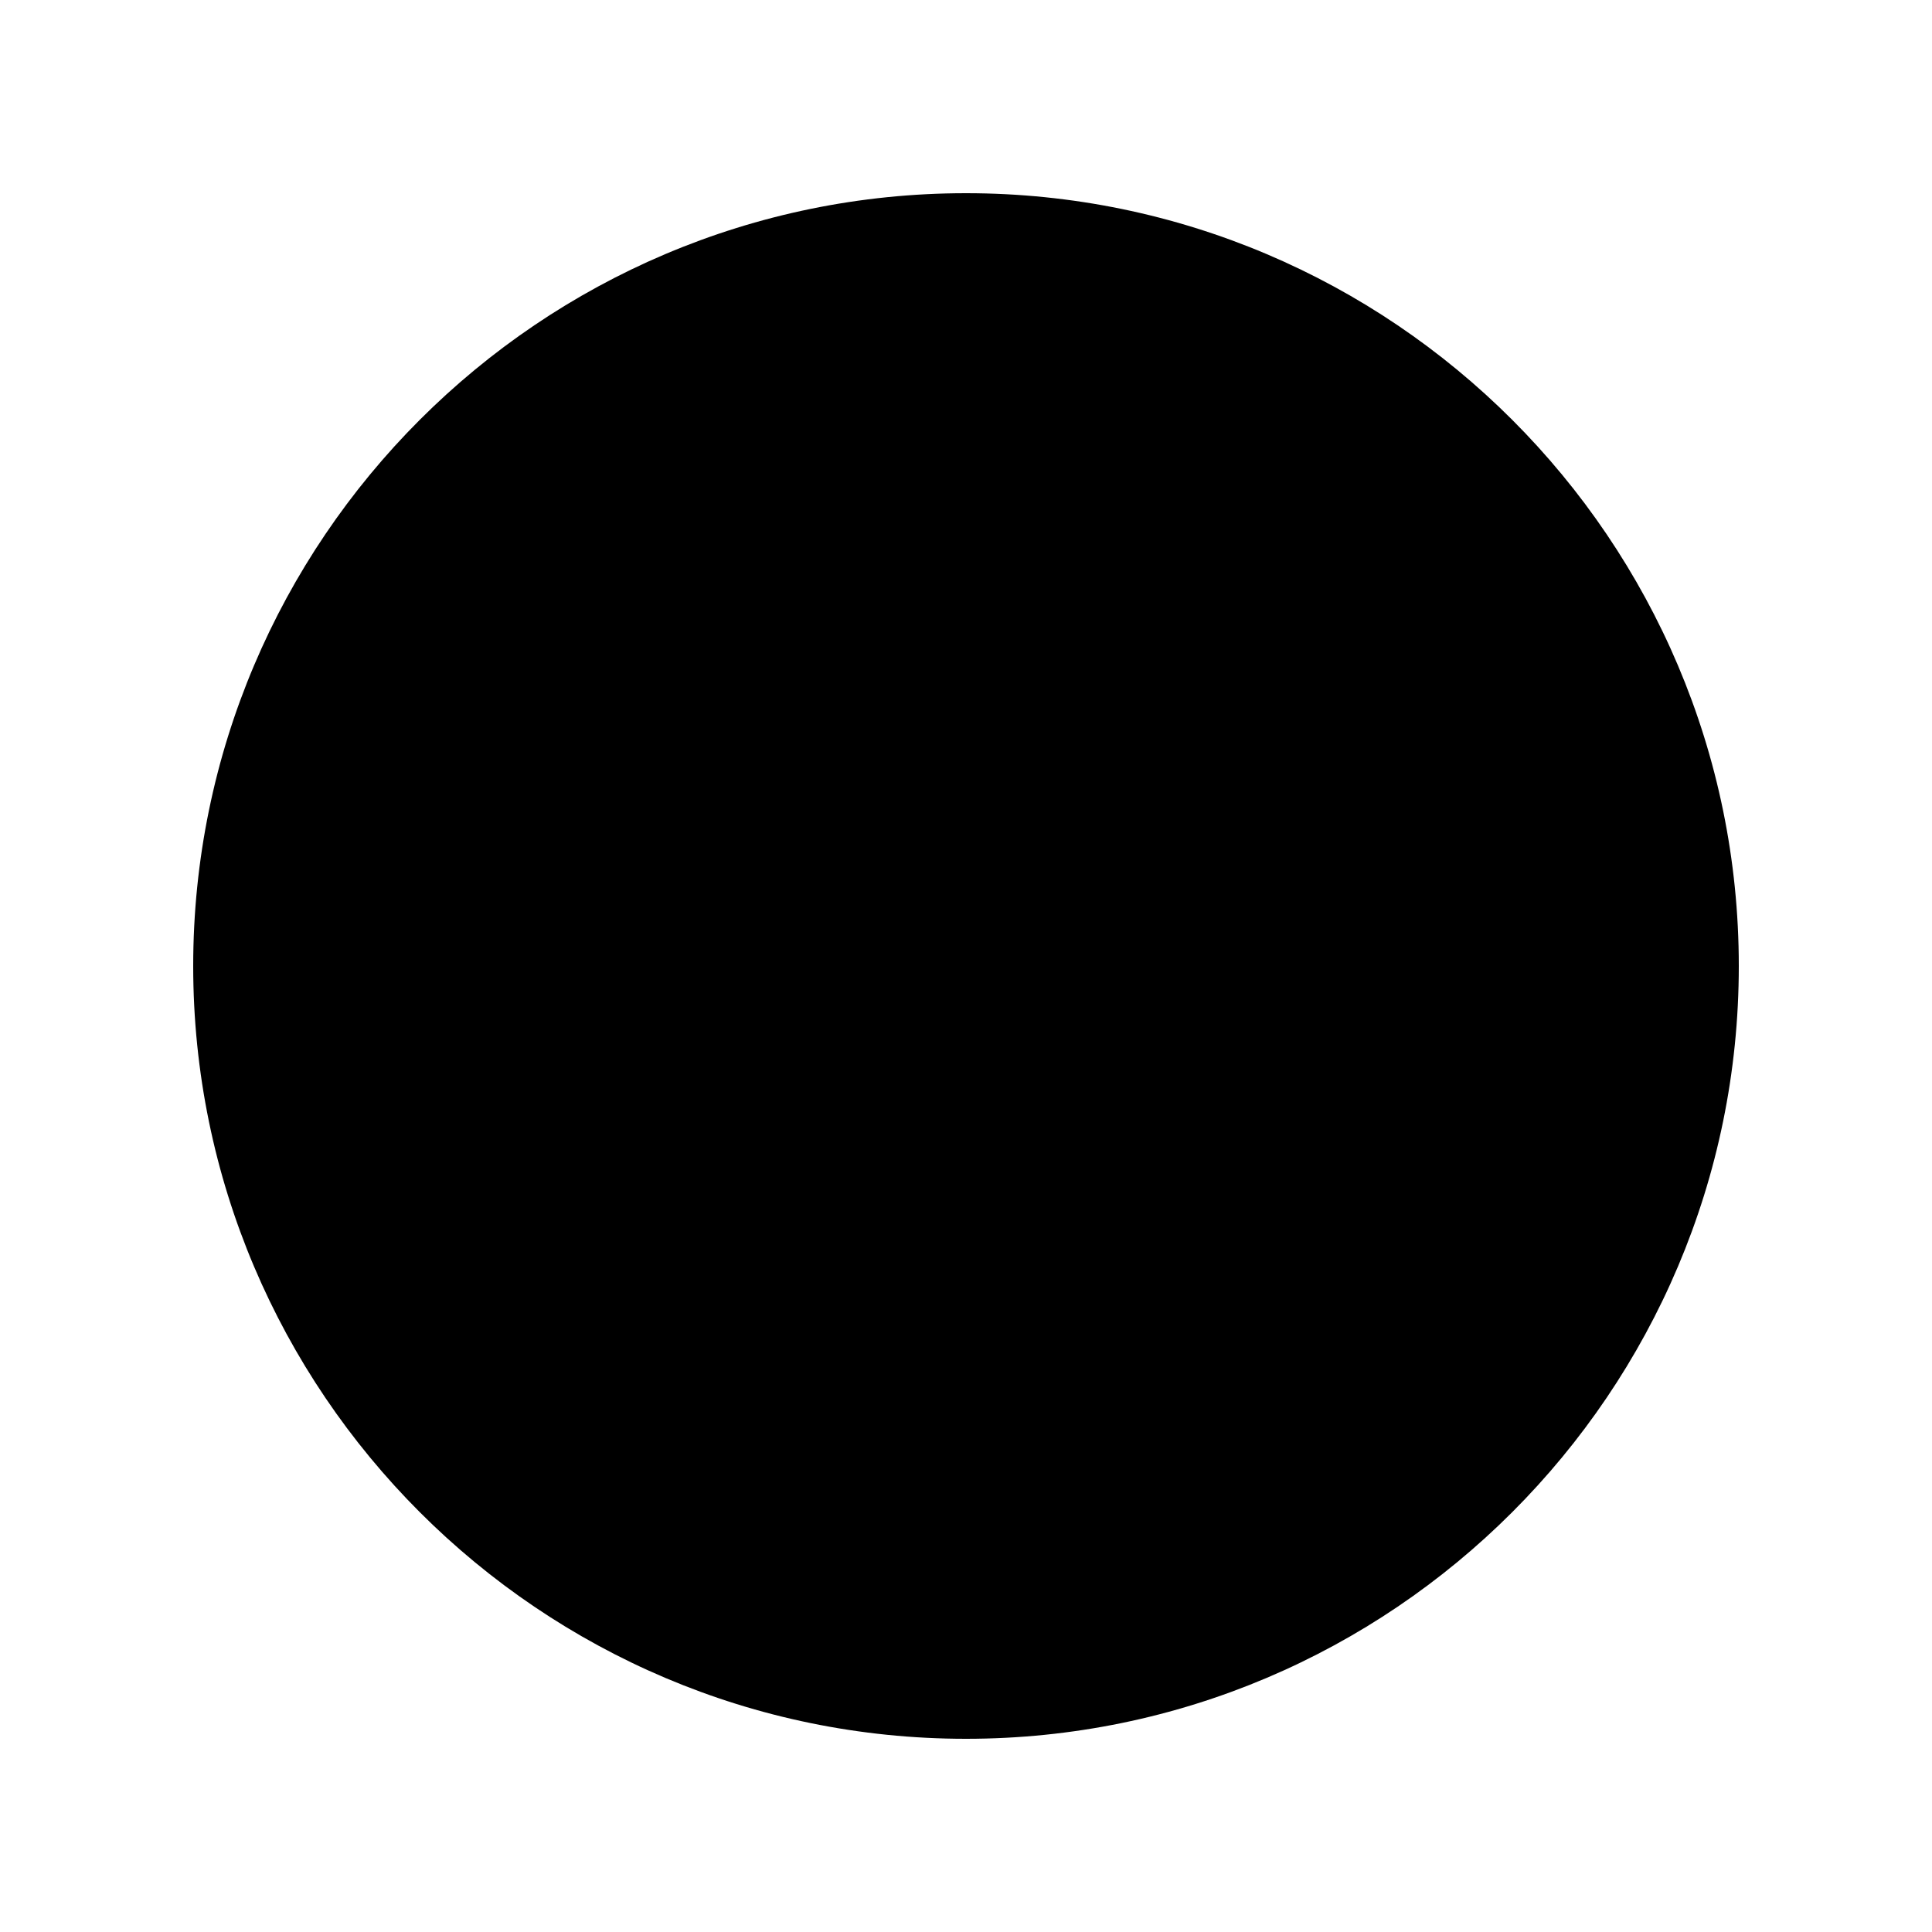
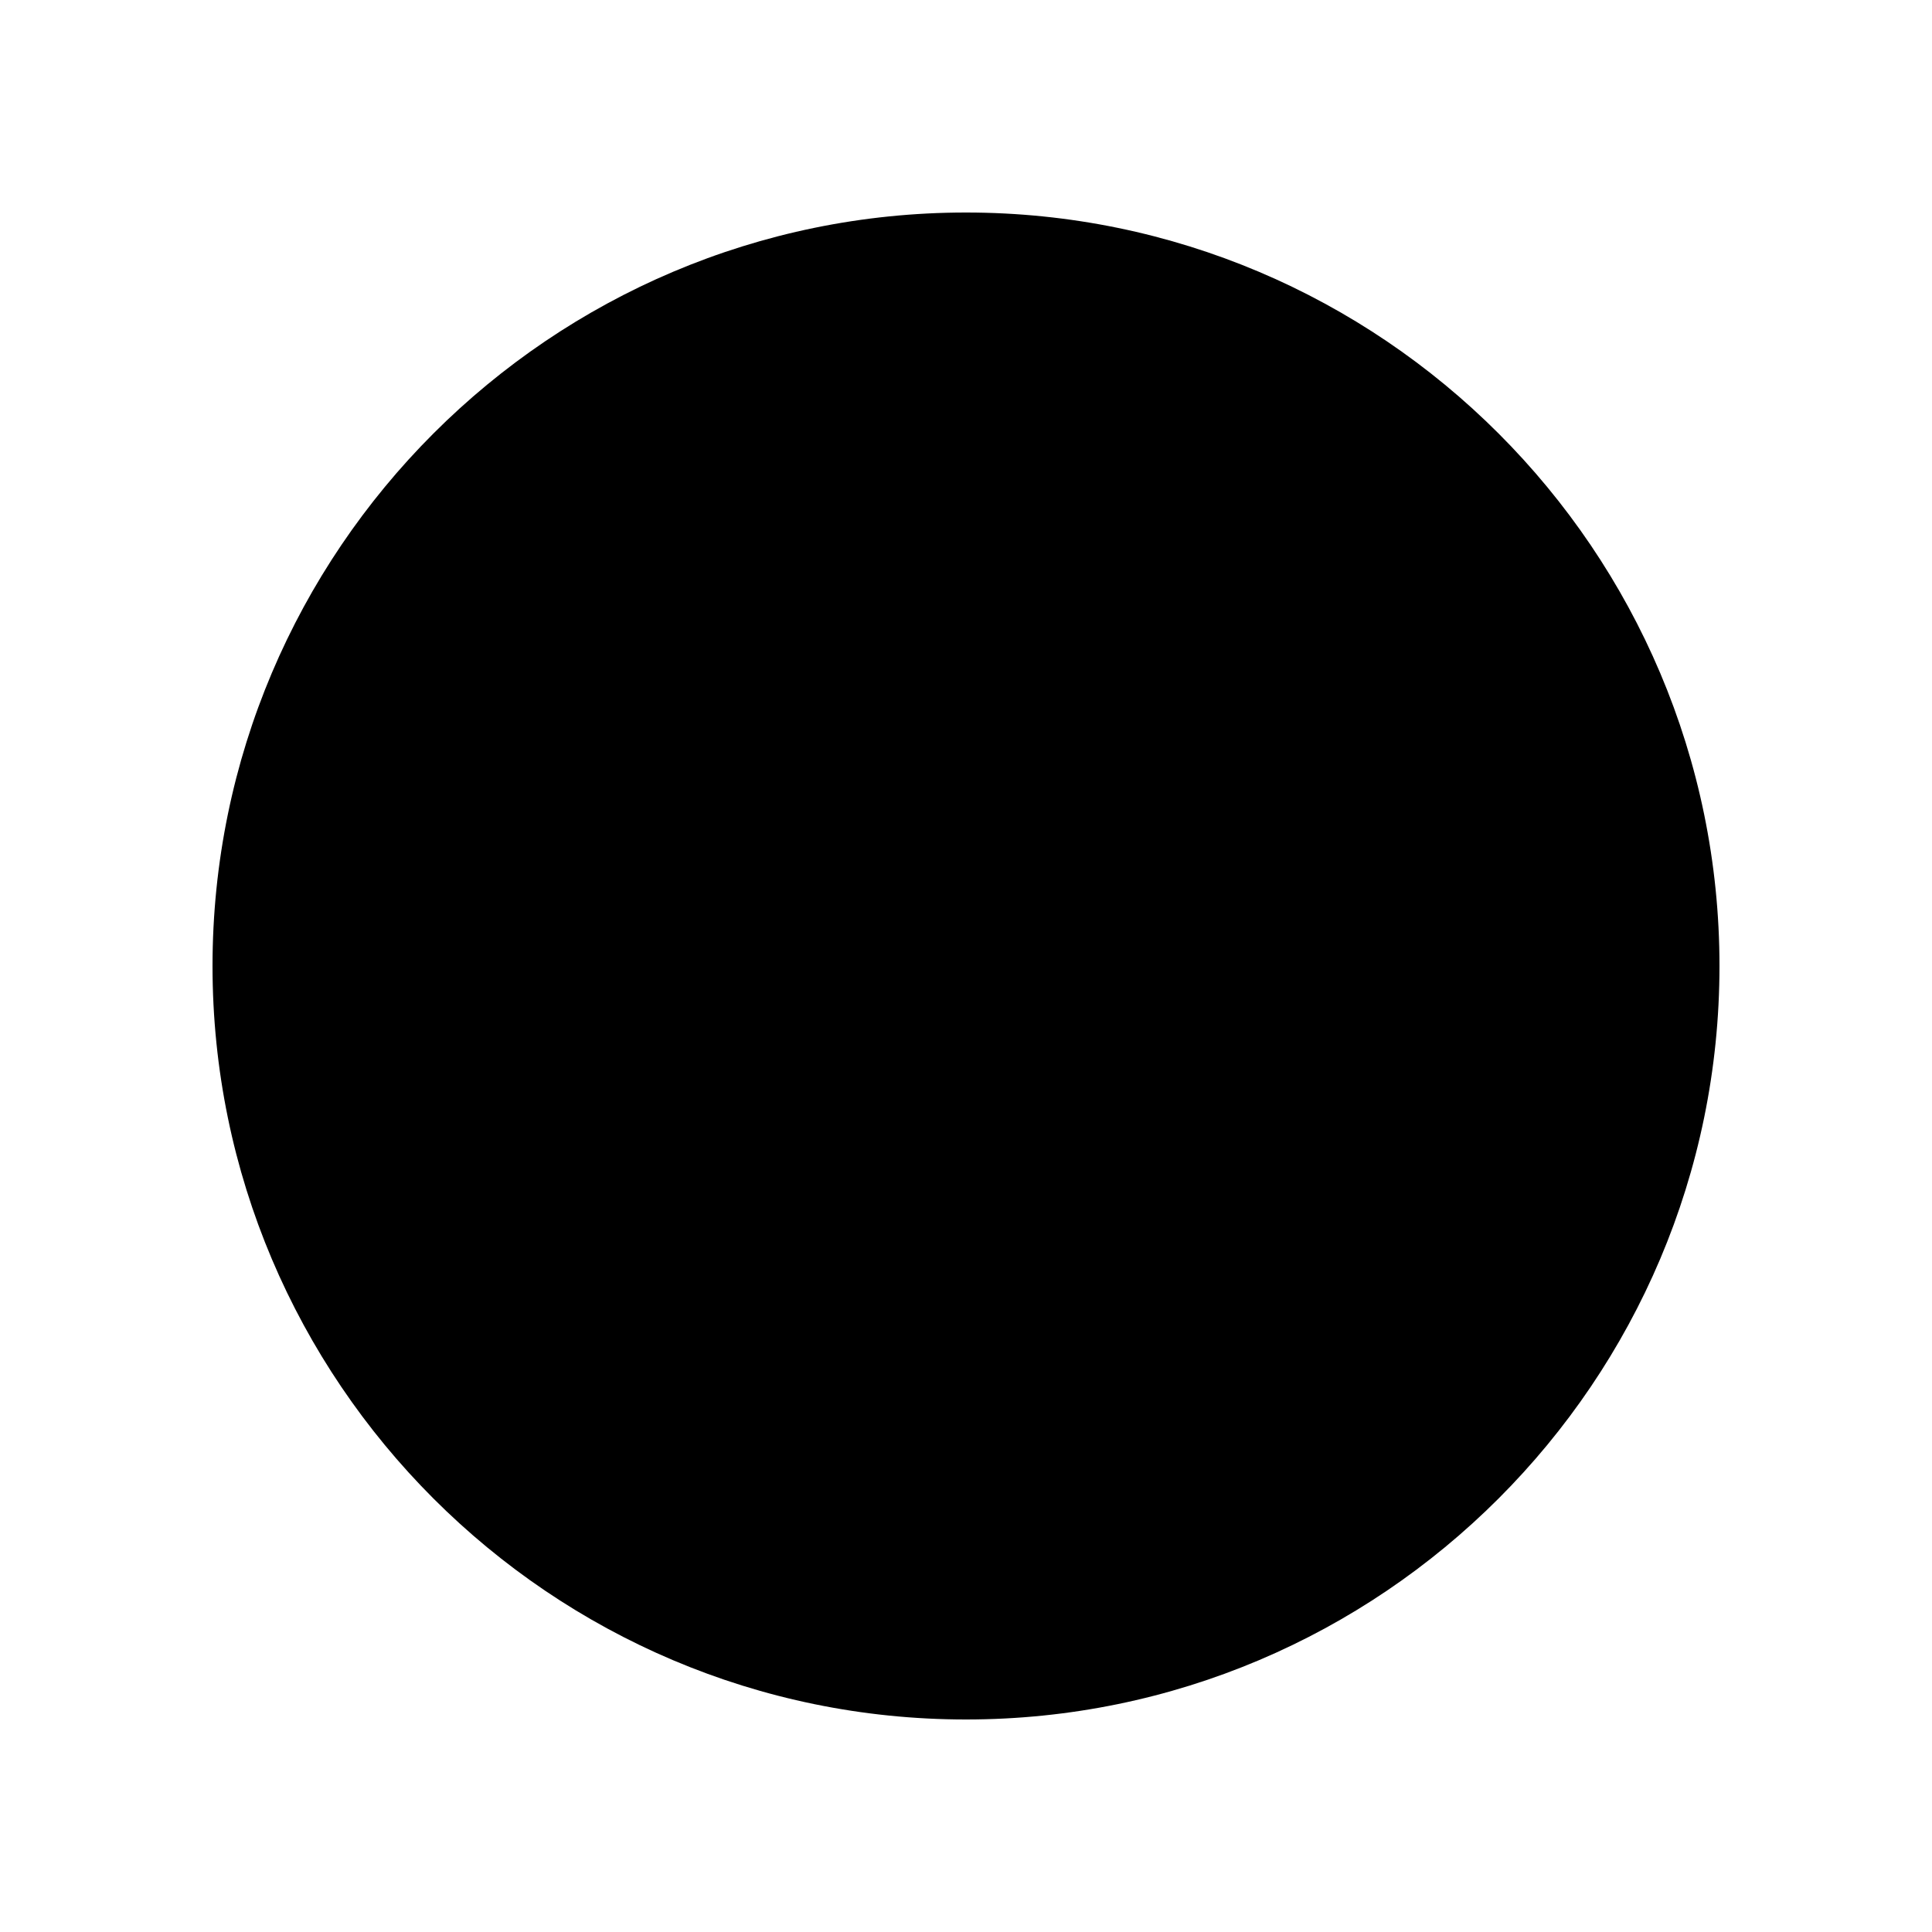
<svg xmlns="http://www.w3.org/2000/svg" version="1.1" x="0px" y="0px" width="100px" height="100px" viewBox="0 0 100 100" enable-background="new 0 0 100 100" xml:space="preserve">
  <g id="Layer_3">
</g>
  <g id="Your_Icon">
</g>
  <g id="Layer_4">
-     <path d="M50,10c-22.056,0-40,17.944-40,40s17.944,40,40,40s40-17.944,40-40S72.056,10,50,10z" />
+     <path d="M50,11c-21.505,0-39,17.495-39,39s17.495,39,39,39s39-17.495,39-39S71.505,11,50,11z" />
  </g>
</svg>
